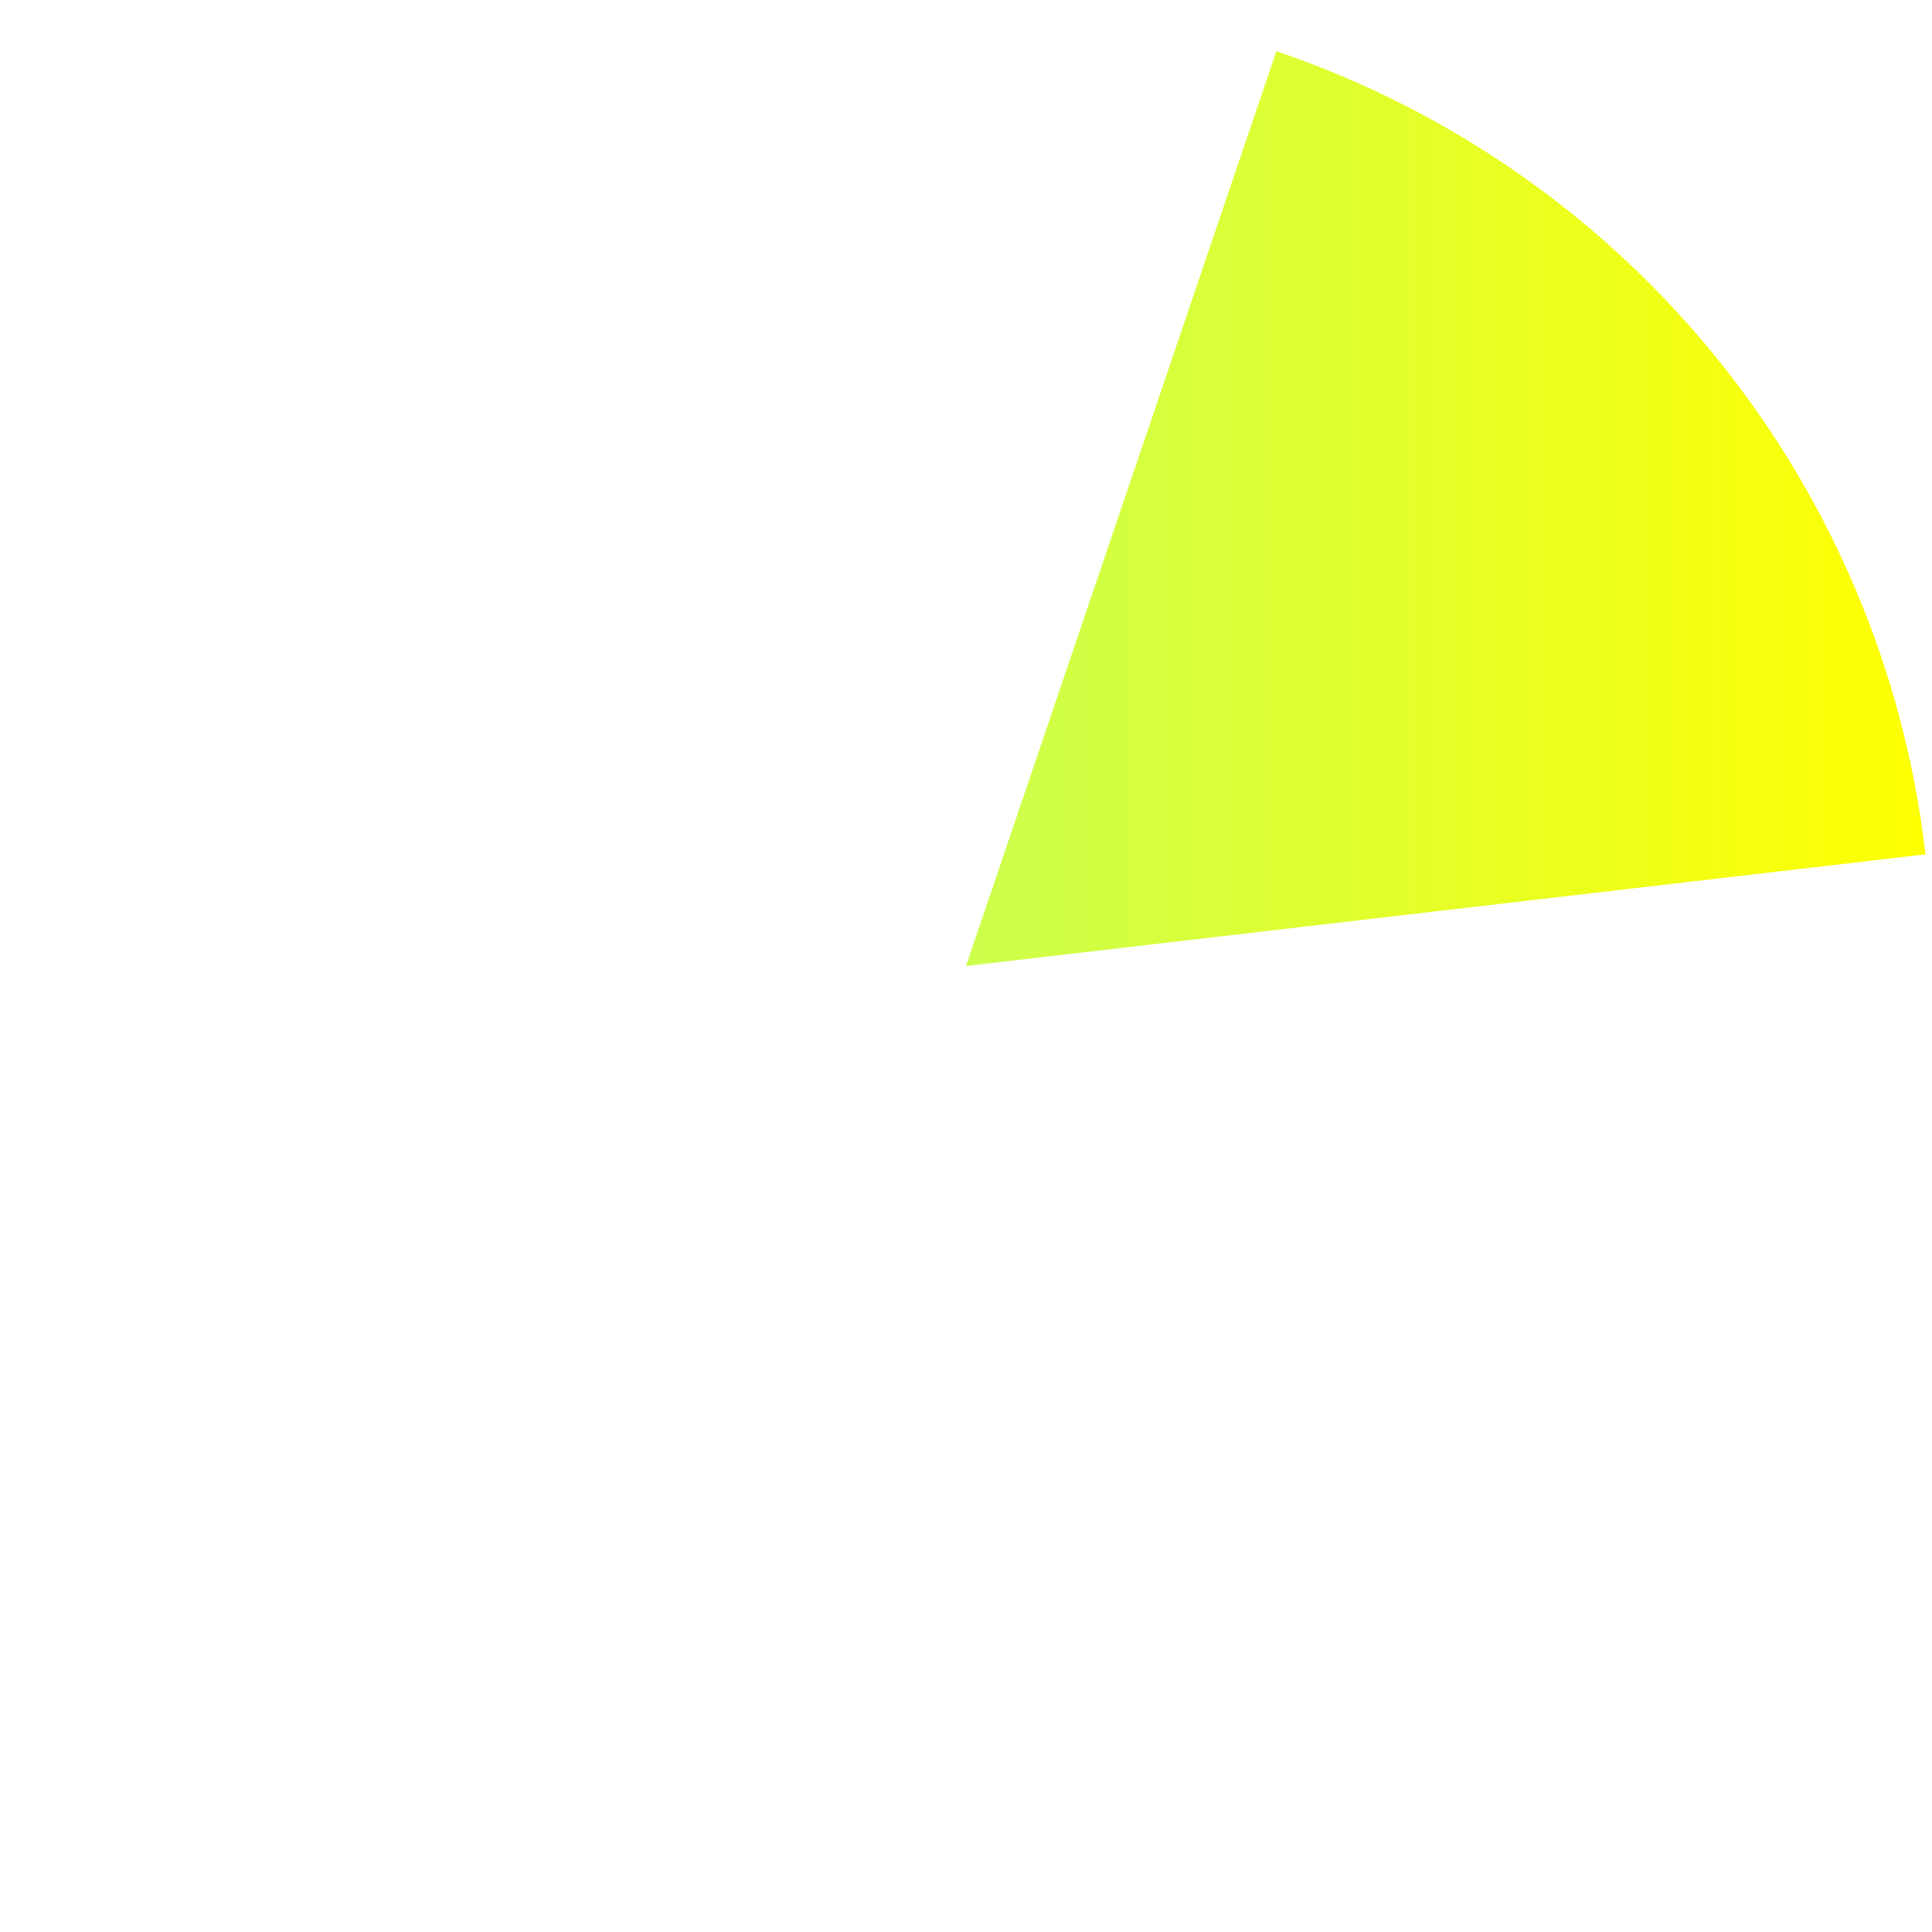
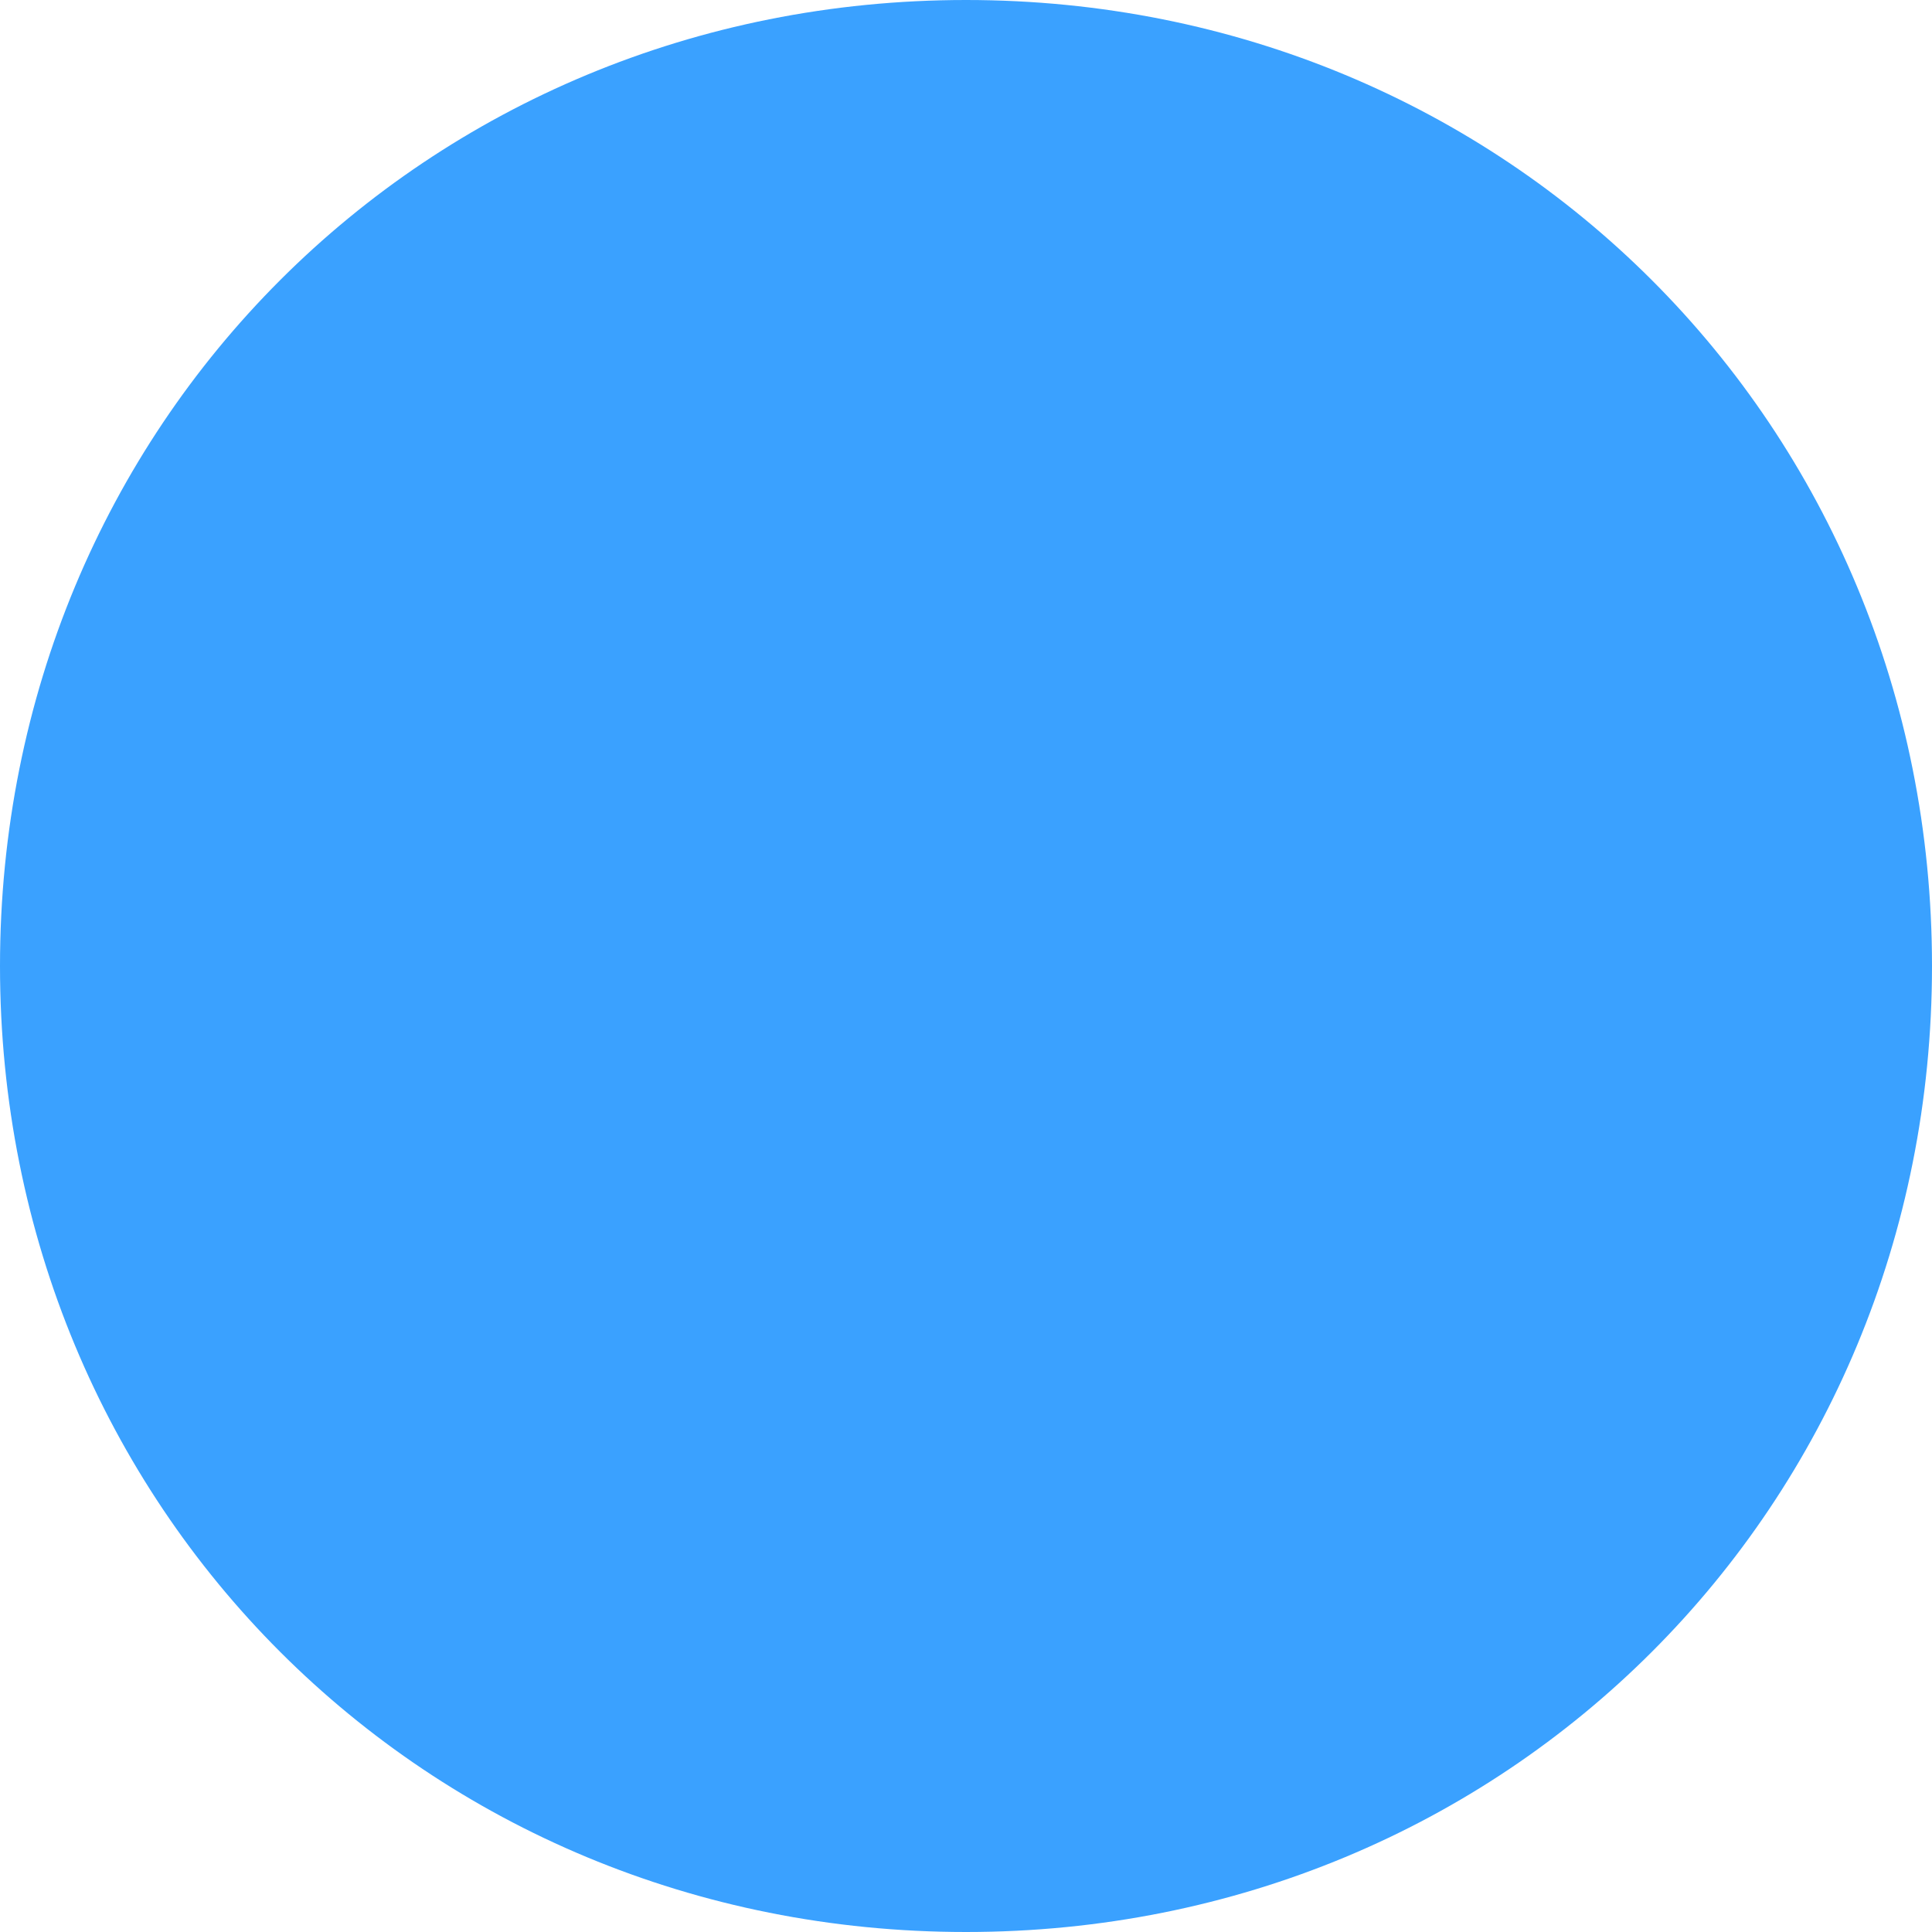
<svg xmlns="http://www.w3.org/2000/svg" version="1.1" width="150px" height="150px">
-   <defs>
-     <linearGradient gradientUnits="userSpaceOnUse" x1="144" y1="502" x2="294" y2="502" id="LinearGradient24">
-       <stop id="Stop25" stop-color="#99ff99" offset="0" />
-       <stop id="Stop26" stop-color="#ffff00" offset="1" />
-     </linearGradient>
-   </defs>
  <g transform="matrix(1 0 0 1 -144 -427 )">
-     <path d="M 293.497 493.331  L 219 502  L 243.096 430.976  C 270.529 440.283  290.149 464.557  293.497 493.331  Z " fill-rule="nonzero" fill="url(#LinearGradient24)" stroke="none" />
+     <path d="M 219 427  C 261 427  294 460  294 502  C 294 544  261 577  219 577  C 177 577  144 544  144 502  C 144 460  177 427  219 427  Z " fill-rule="nonzero" fill="#3aa1ff" stroke="none" />
  </g>
</svg>
